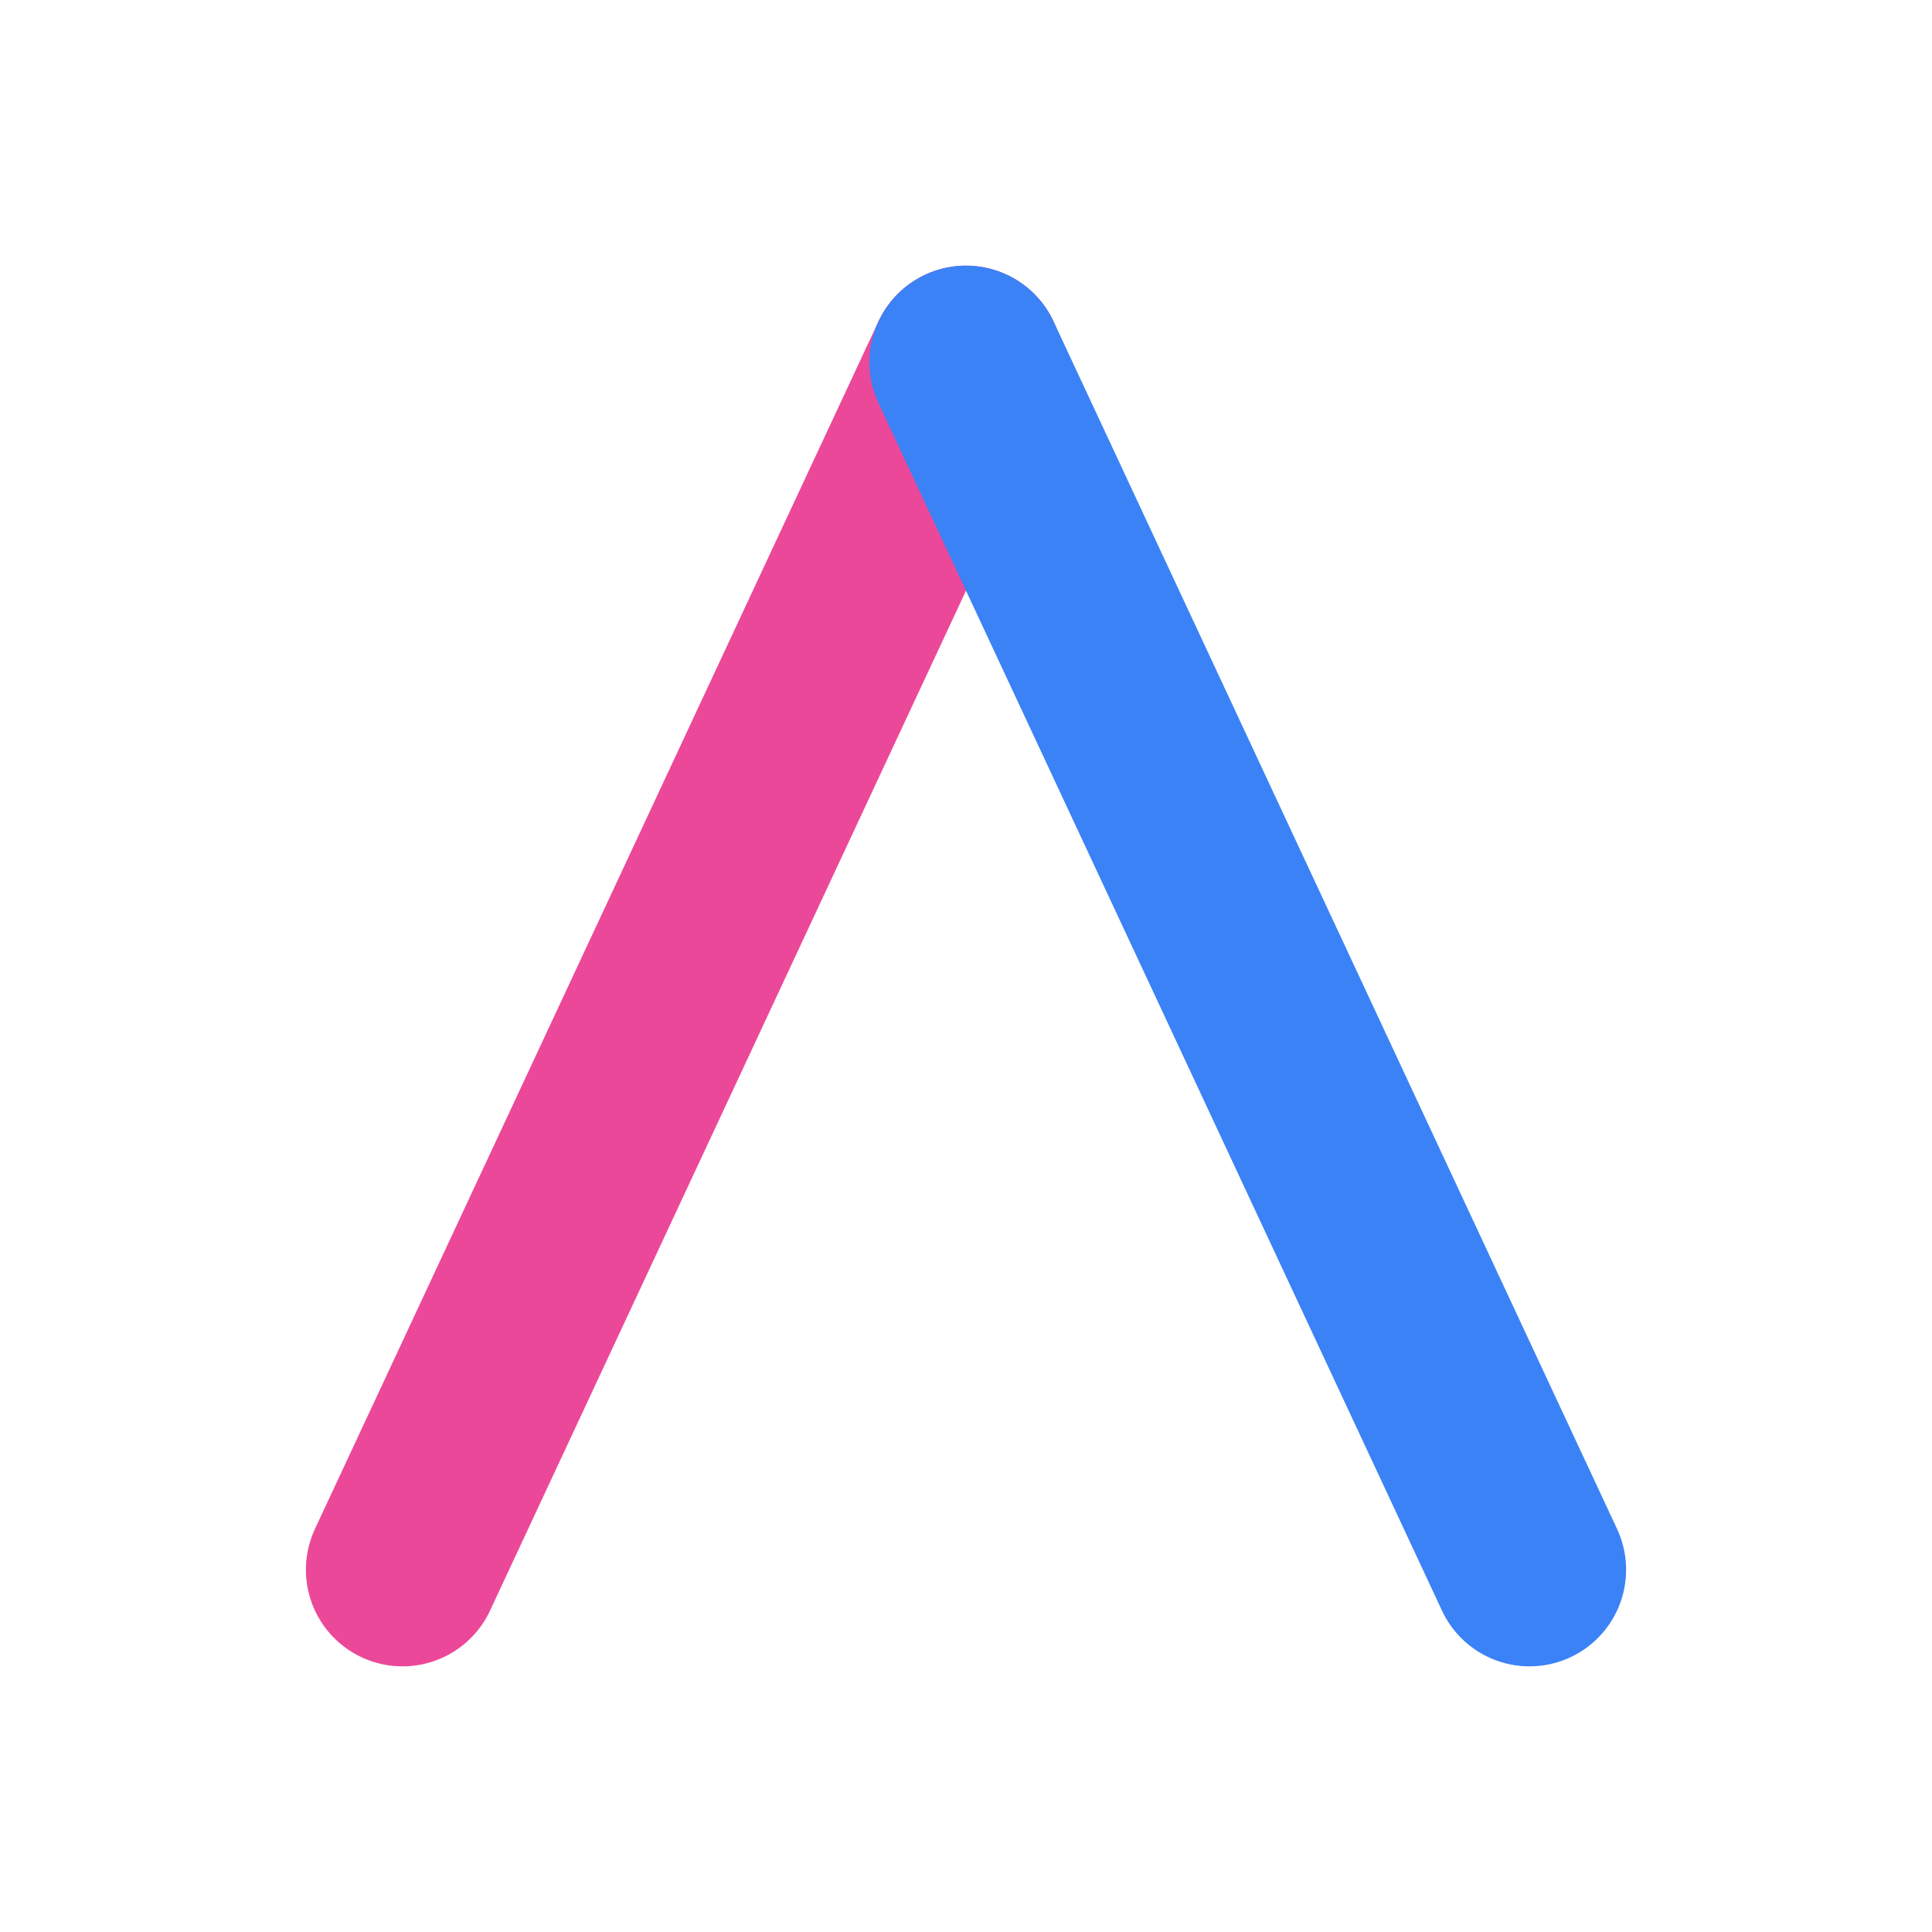
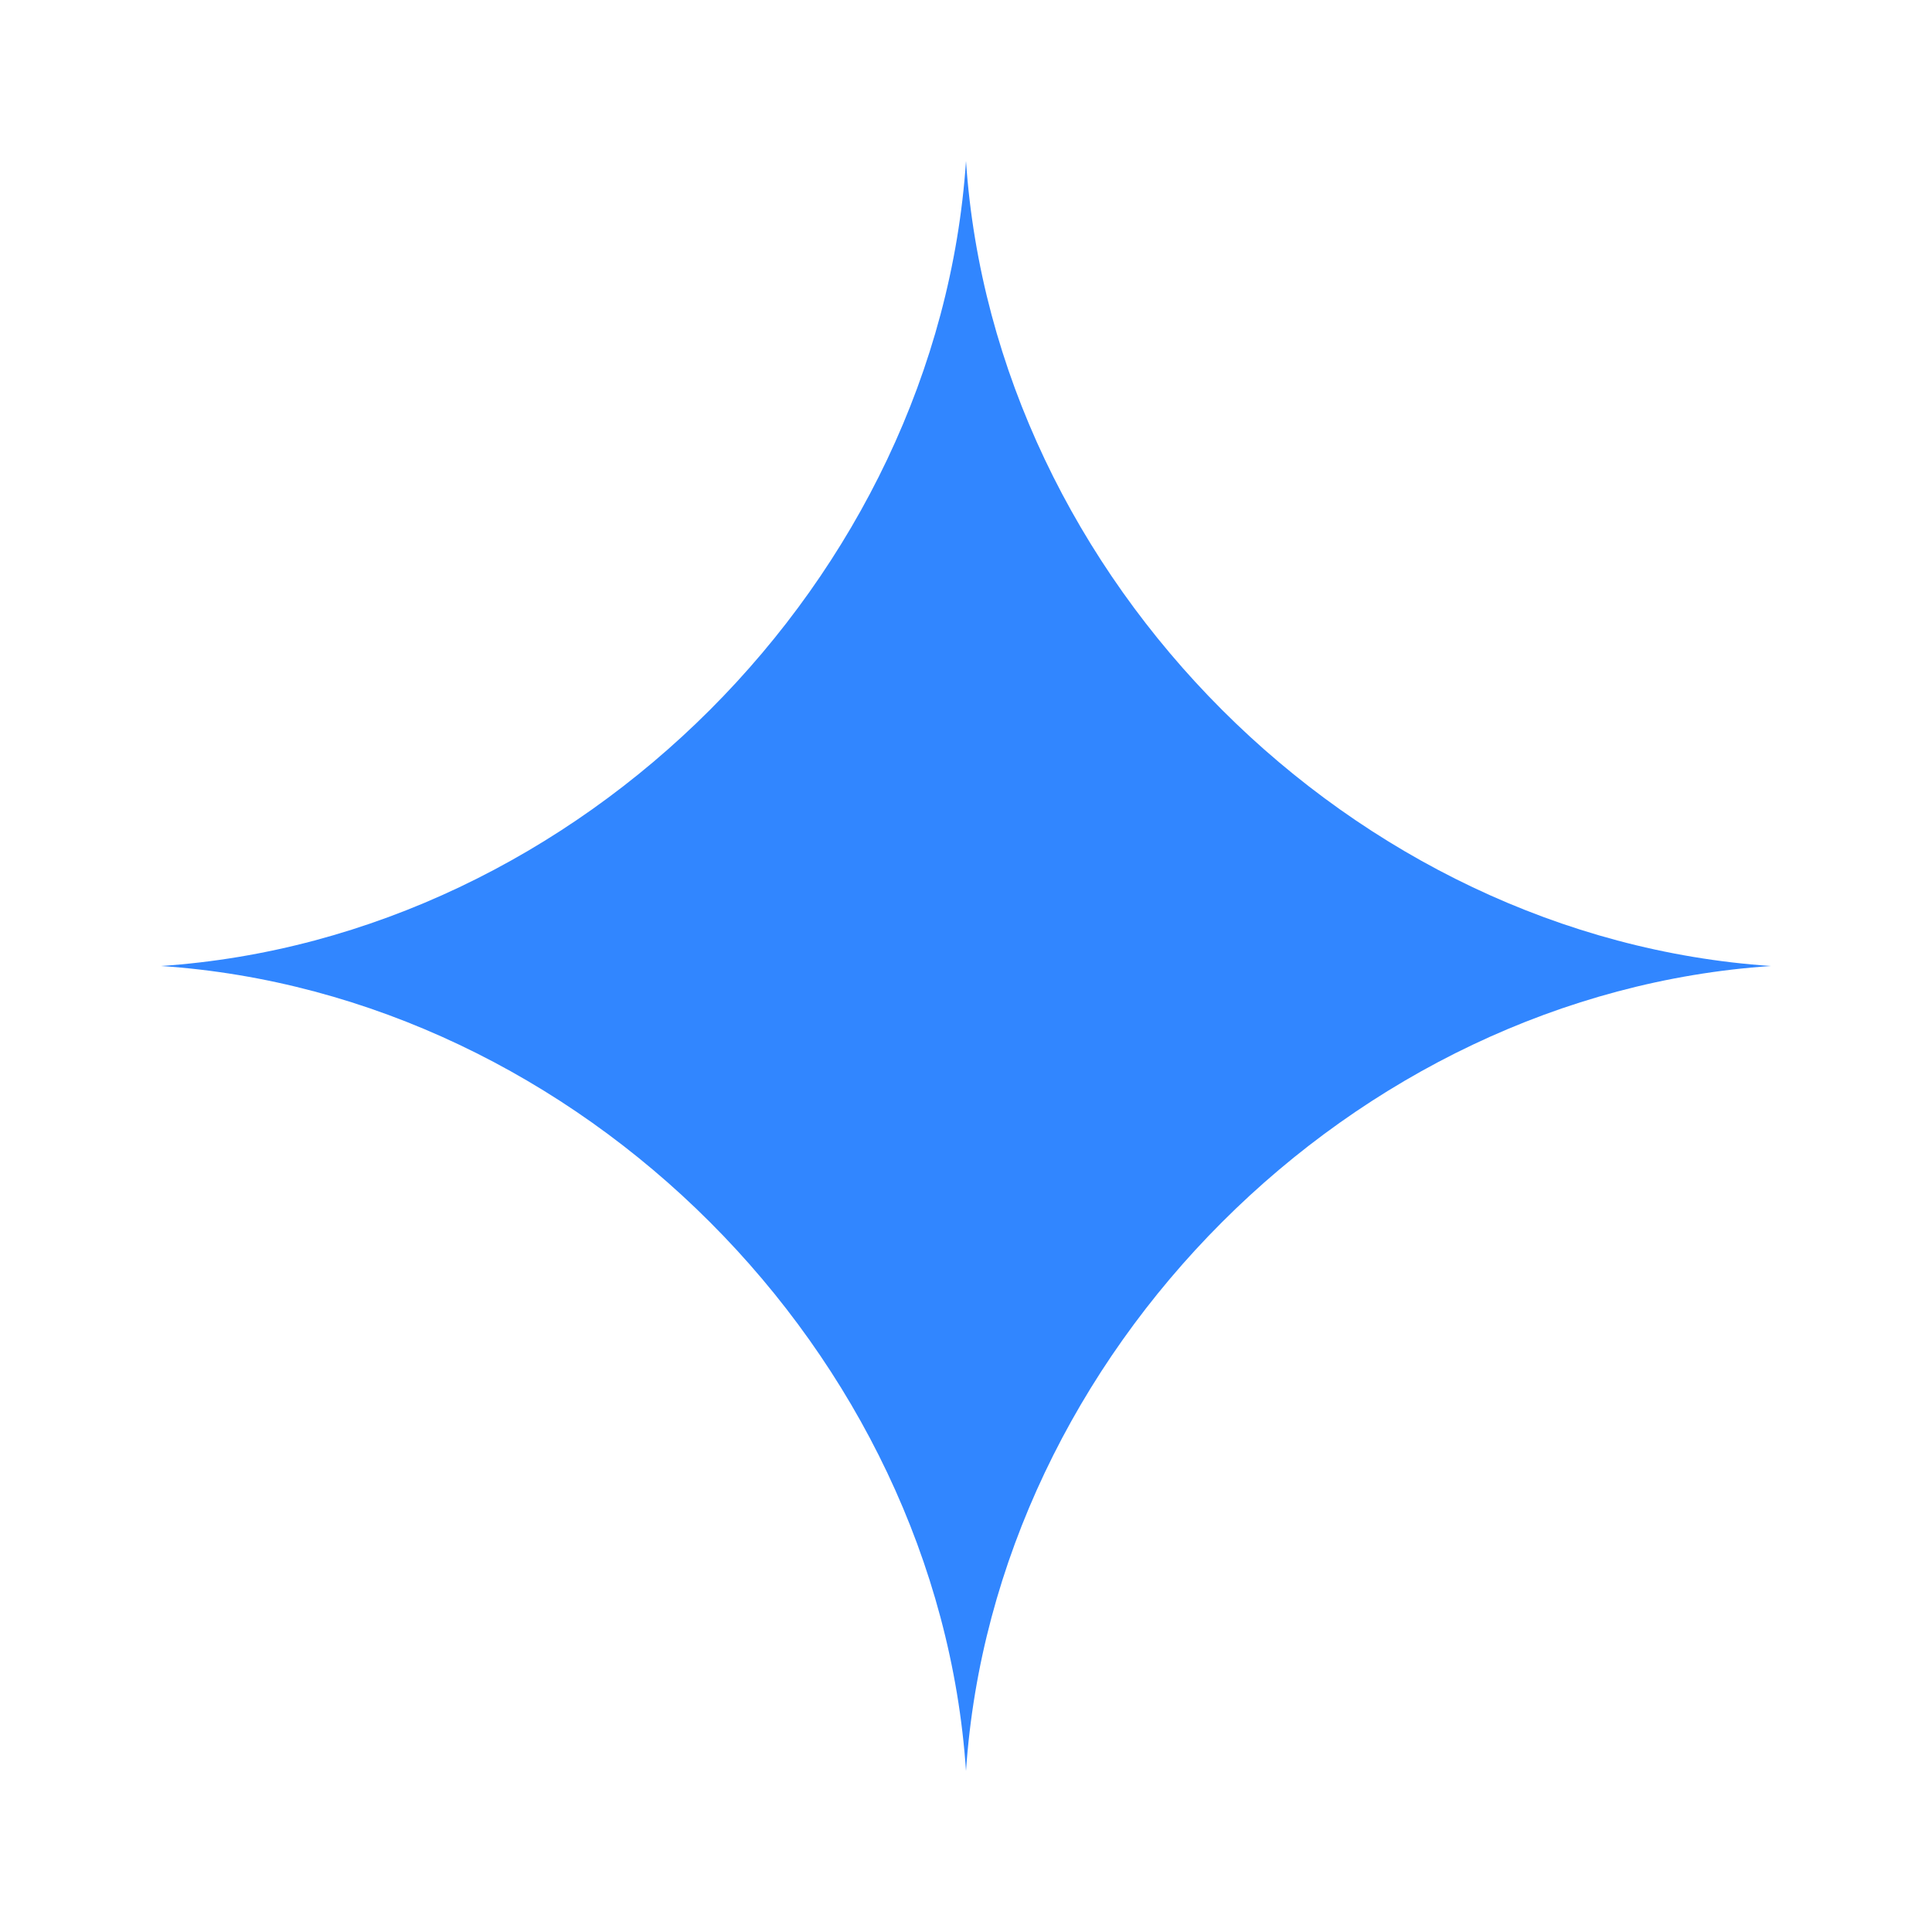
- <svg xmlns="http://www.w3.org/2000/svg" width="24" height="24" viewBox="0 0 24 24" fill="none" stroke-width="2.4" stroke-linecap="round" stroke-linejoin="round">
-   <path d="M5 19.5 12 4.5" stroke="#ec4899" />
-   <path d="M12 4.5 19 19.5" stroke="#3b82f6" />
+ <svg xmlns="http://www.w3.org/2000/svg" width="24" height="24" viewBox="0 0 24 24" fill="none">
+   <path fill="#3186FF" d="M12 2C12.35 7.2 16.8 11.65 22 12C16.8 12.35 12.35 16.8 12 22C11.65 16.8 7.2 12.35 2 12C7.2 11.65 11.65 7.2 12 2Z" />
</svg>
